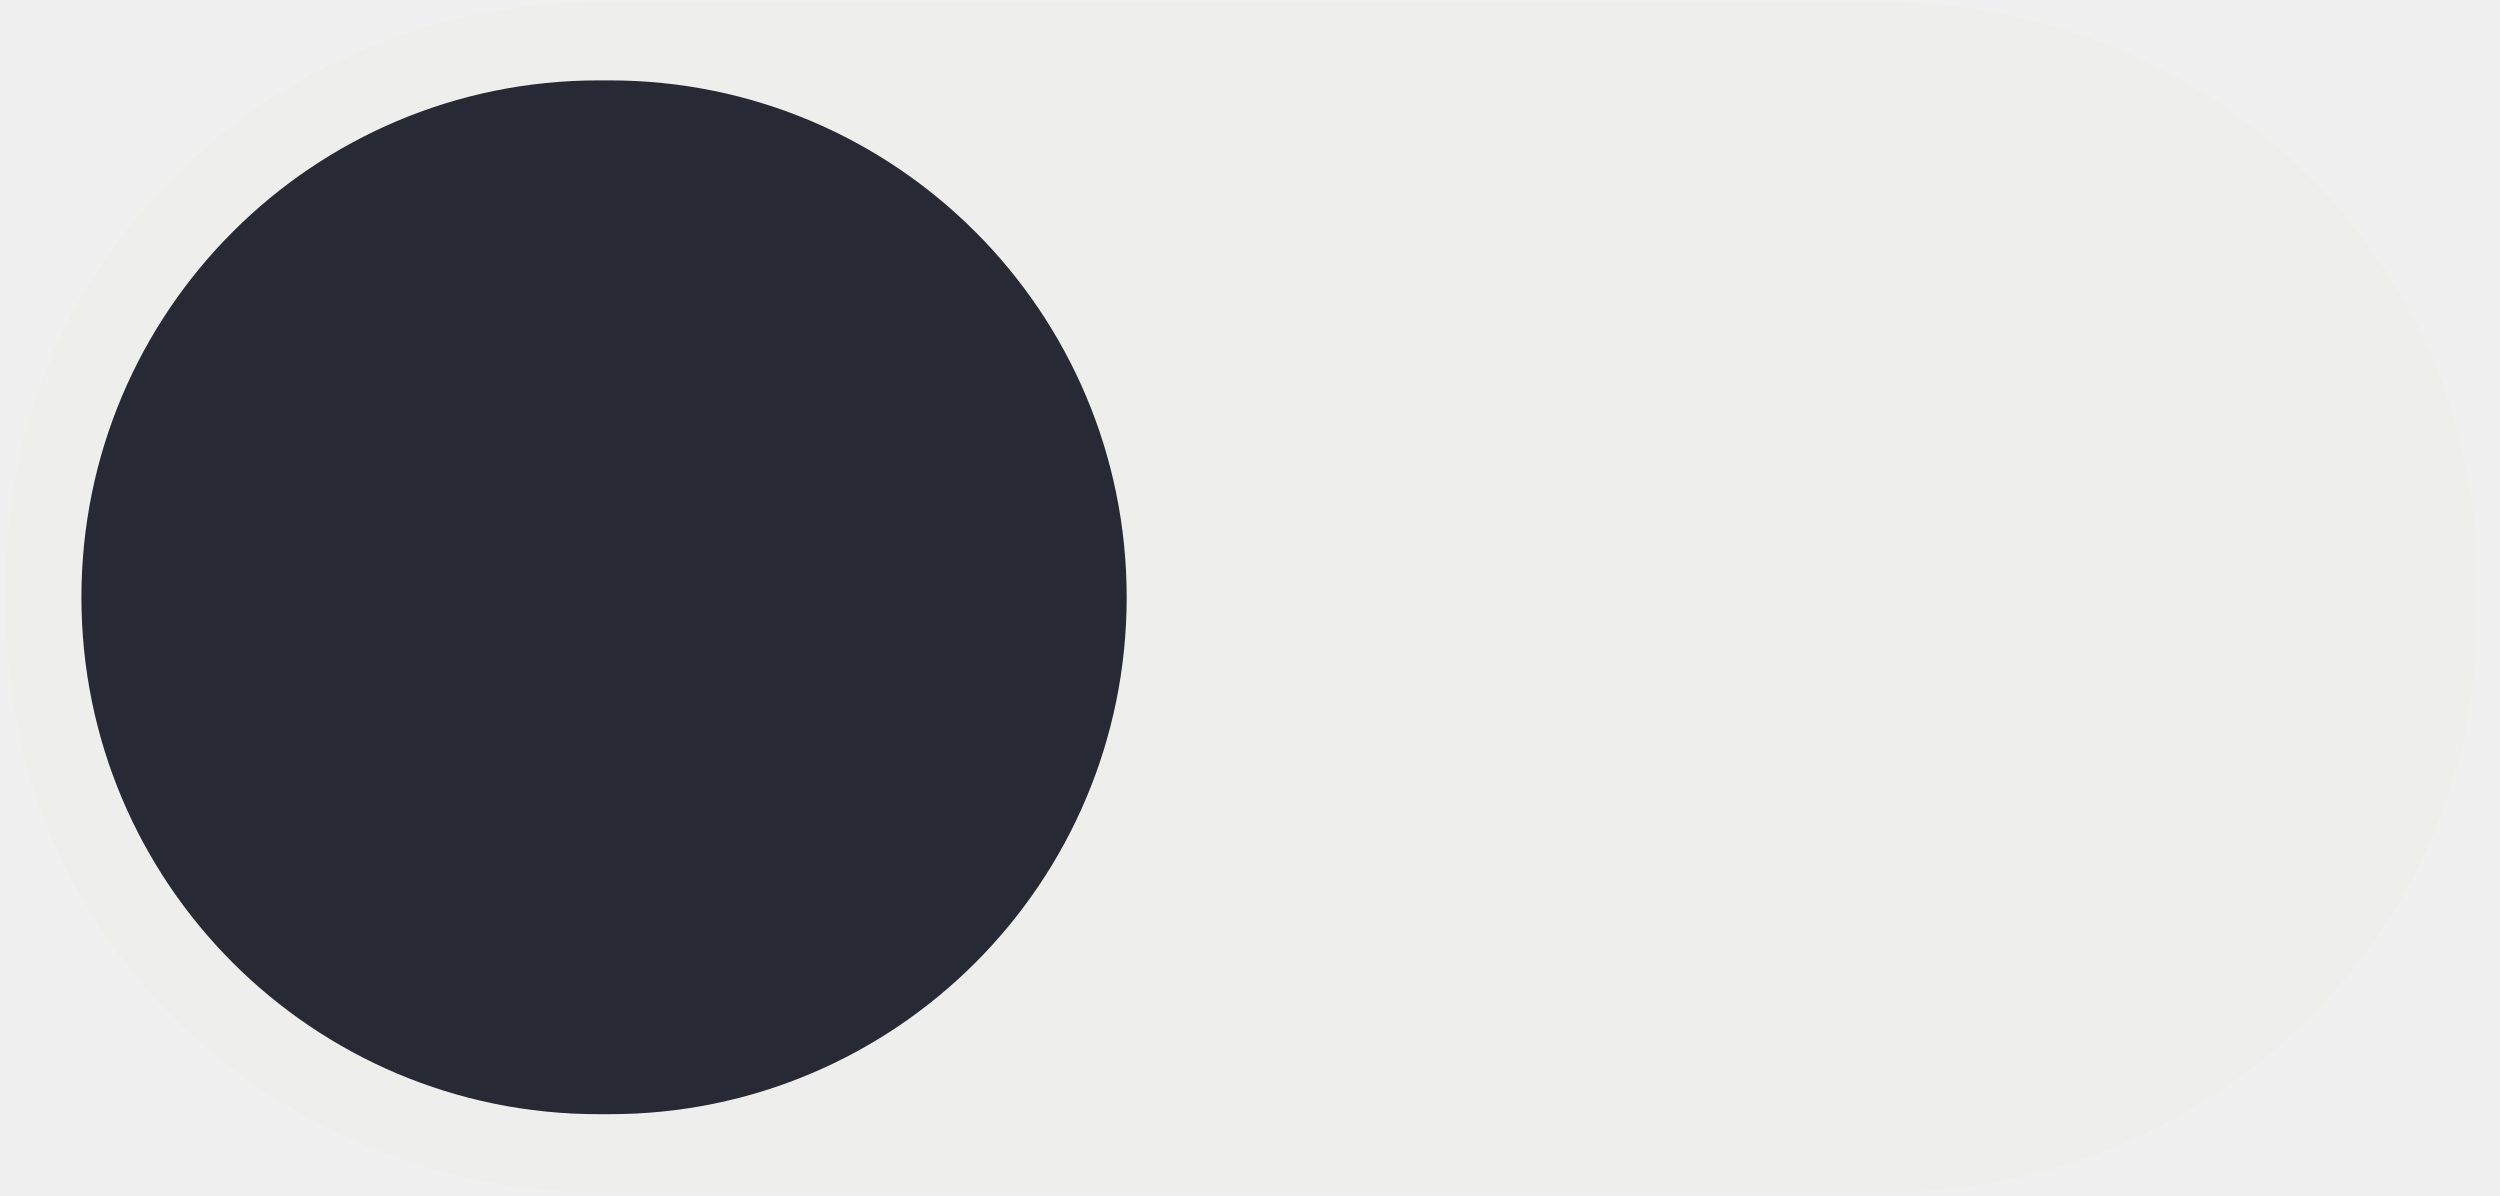
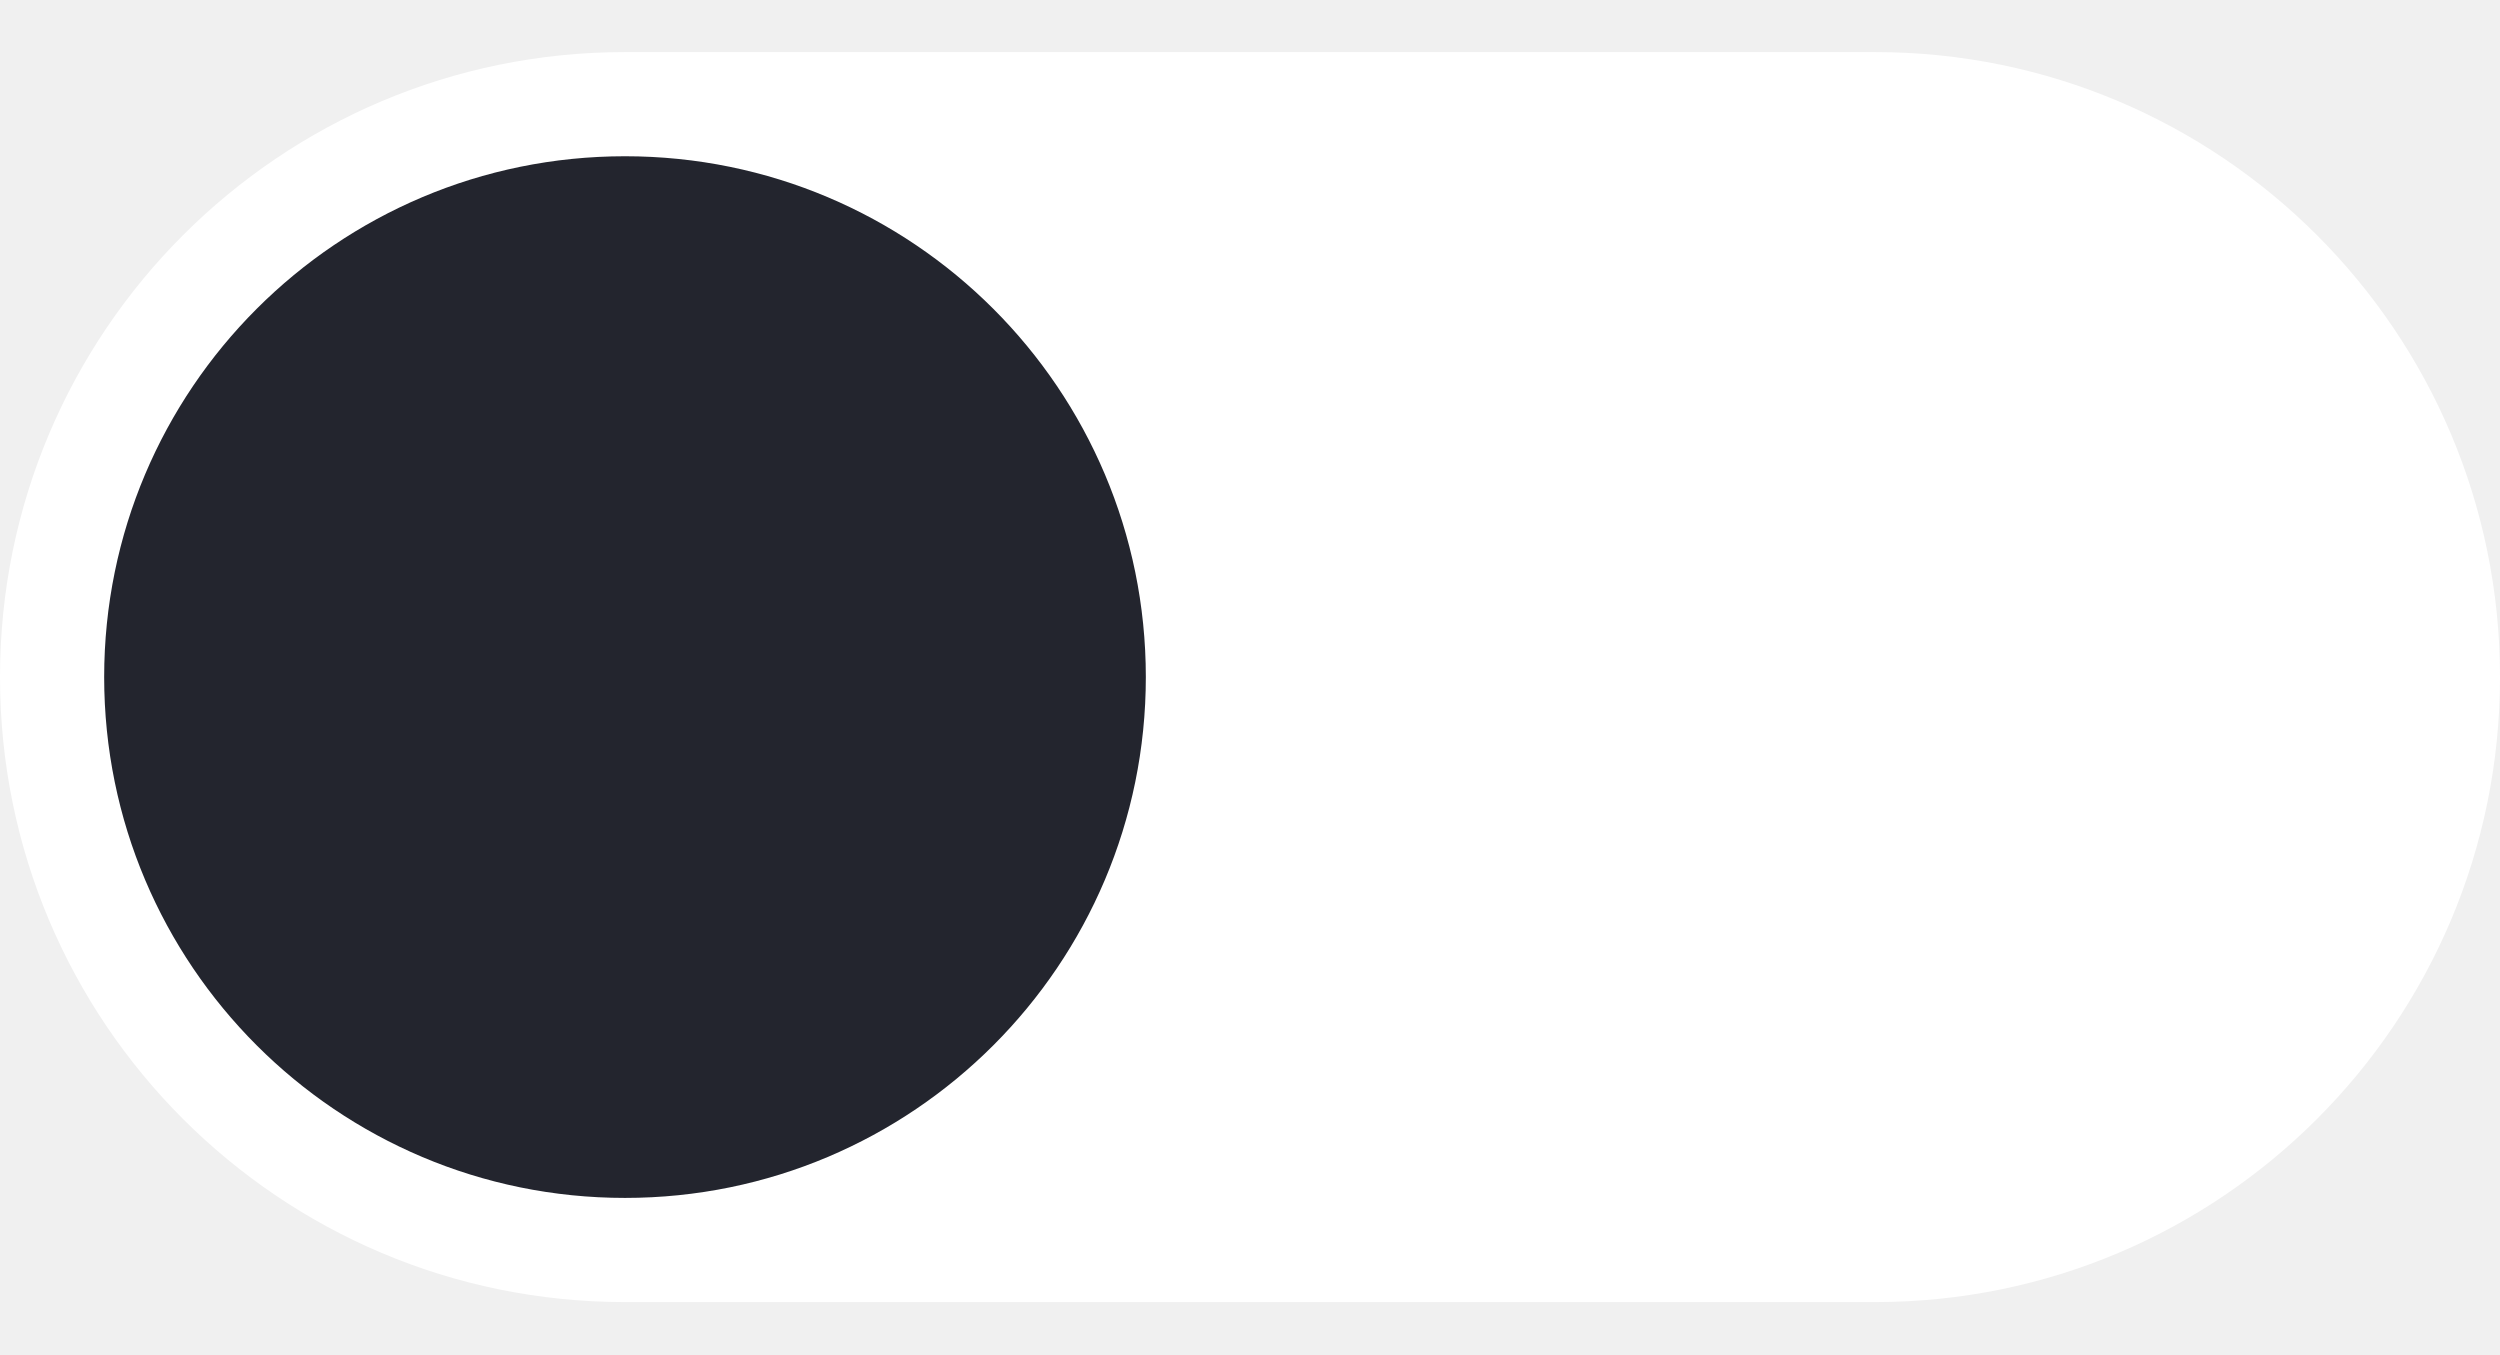
- <svg xmlns="http://www.w3.org/2000/svg" version="1.1" viewBox="0 0 46 22">
-   <path d="m11.08 0.035c-6.051 0-10.955 4.713-10.955 10.572v0.766c0 5.859 4.904 10.572 10.955 10.572h23.535c6.051 0 10.955-4.713 10.955-10.572v-0.766c0-5.859-4.904-10.572-10.955-10.572z" color="#000000" color-rendering="auto" dominant-baseline="auto" fill="#fff" image-rendering="auto" shape-rendering="auto" solid-color="#000000" style="fill:#eeeeec;font-feature-settings:normal;font-variant-alternates:normal;font-variant-caps:normal;font-variant-ligatures:normal;font-variant-numeric:normal;font-variant-position:normal;isolation:auto;mix-blend-mode:normal;shape-padding:0;text-decoration-color:#000000;text-decoration-line:none;text-decoration-style:solid;text-indent:0;text-orientation:mixed;text-transform:none;white-space:normal" />
-   <rect x="1.498" y="1.479" width="19.233" height="19.022" rx="9.511" ry="9.511" style="fill:#272a34" />
+ <svg xmlns="http://www.w3.org/2000/svg" version="1.1" viewBox="0 0 48 26">
+   <g transform="matrix(-1 0 0 1 0 -291.18)">
+     <rect x="-48" y="292.18" width="48" height="24" rx="12" ry="12" fill="#3081e3" style="fill:#fff" />
+     <rect x="-22" y="294.18" width="20" height="20" rx="10" ry="10" fill="#f8f7f7" style="fill:#23252e" />
+   </g>
</svg>
